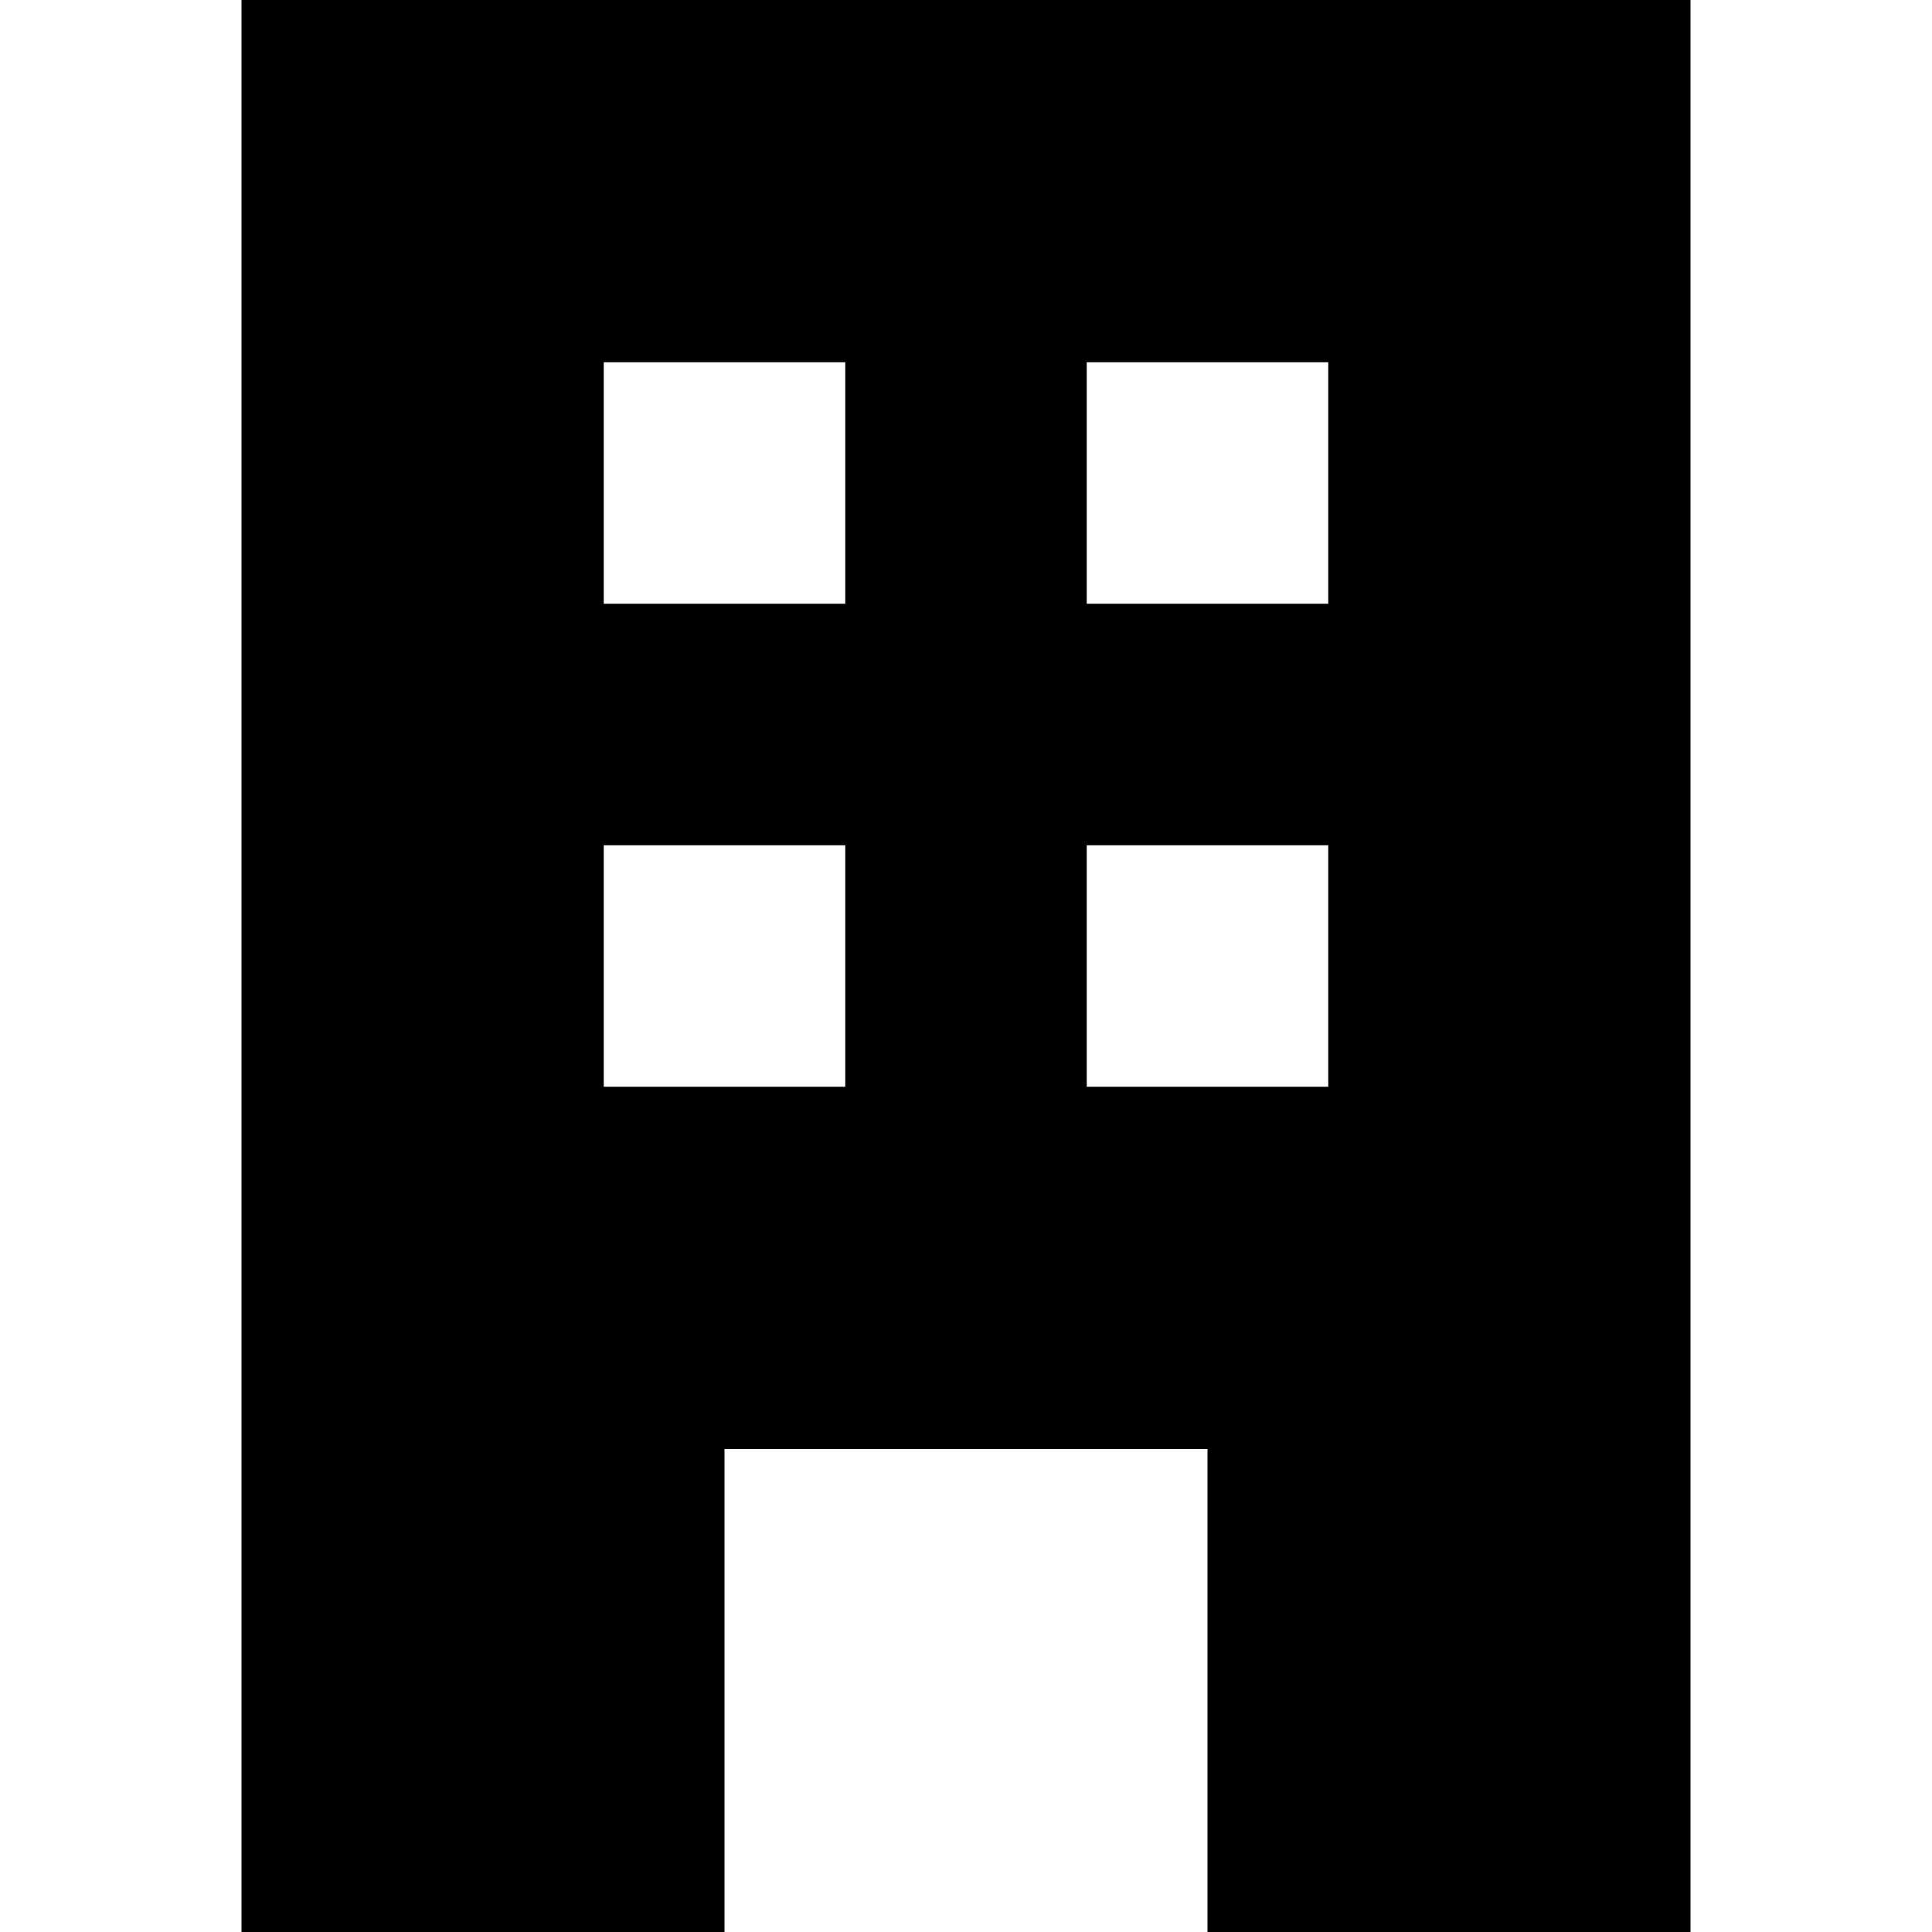
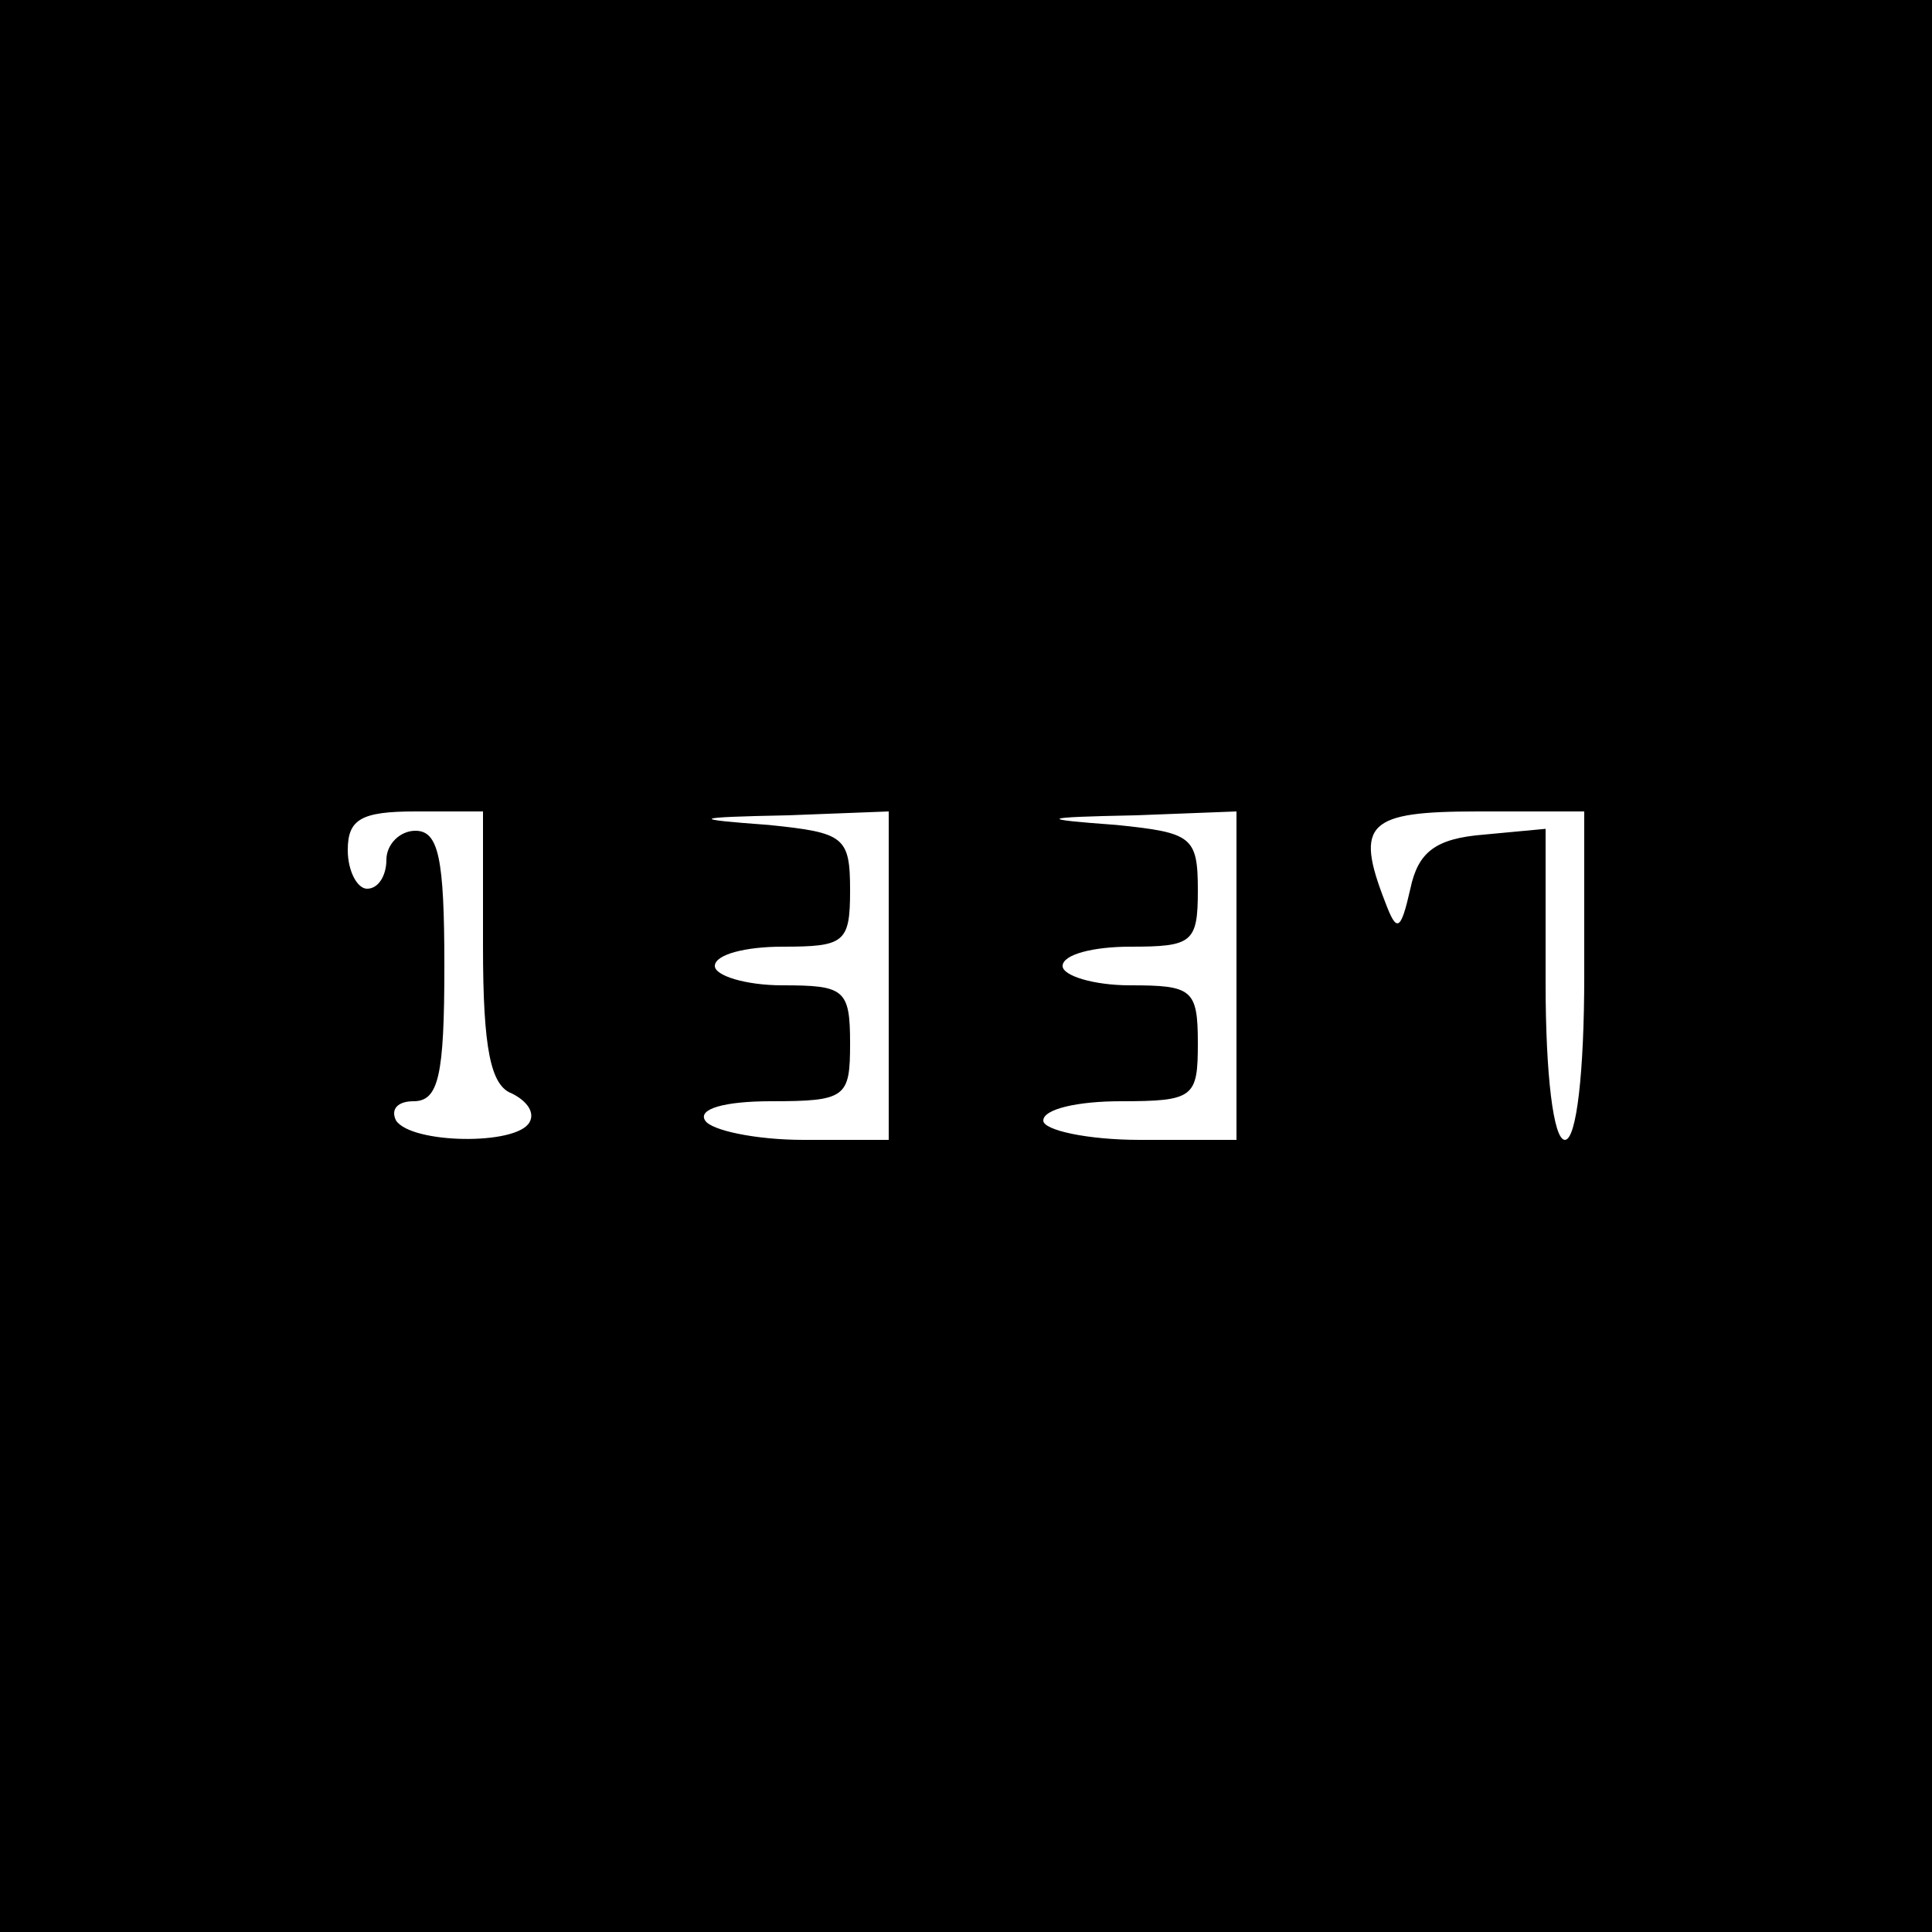
- <svg xmlns="http://www.w3.org/2000/svg" viewBox="0 0 16 16" fill="none">
-   <g id="SVGRepo_bgCarrier" stroke-width="0" />
-   <g id="SVGRepo_tracerCarrier" stroke-linecap="round" stroke-linejoin="round" />
-   <g id="SVGRepo_iconCarrier">
-     <path fill-rule="evenodd" clip-rule="evenodd" d="M14 0H2V16H6V12H10V16H14V0ZM5 3H7V5H5V3ZM7 7H5V9H7V7ZM9 3H11V5H9V3ZM11 7H9V9H11V7Z" fill="#000000" />
+ <svg xmlns="http://www.w3.org/2000/svg" version="1.0" width="100pt" height="100pt" viewBox="0 0 100 100" preserveAspectRatio="xMidYMid meet">
+   <g transform="translate(0,100) scale(0.1,-0.1)" fill="#000000" stroke="none">
+     <path d="M0 500 l0 -500 500 0 500 0 0 500 0 500 -500 0 -500 0 0 -500z m250 10 c0 -53 4 -72 15 -76 8 -4 12 -10 9 -15 -7 -12 -61 -11 -69 1 -3 6 1 10 9 10 13 0 16 13 16 70 0 56 -3 70 -15 70 -8 0 -15 -7 -15 -15 0 -8 -4 -15 -10 -15 -5 0 -10 9 -10 20 0 16 7 20 35 20 l35 0 0 -70z m210 -15 l0 -85 -44 0 c-25 0 -48 5 -51 10 -4 6 10 10 34 10 39 0 41 2 41 30 0 28 -3 30 -35 30 -19 0 -35 5 -35 10 0 6 16 10 35 10 32 0 35 2 35 29 0 28 -3 30 -42 34 -41 3 -41 4 10 5 l52 2 0 -85z m180 0 l0 -85 -50 0 c-27 0 -50 5 -50 10 0 6 18 10 40 10 38 0 40 2 40 30 0 28 -3 30 -35 30 -19 0 -35 5 -35 10 0 6 16 10 35 10 32 0 35 2 35 29 0 28 -3 30 -42 34 -41 3 -41 4 10 5 l52 2 0 -85z m180 0 c0 -50 -4 -85 -10 -85 -6 0 -10 34 -10 81 l0 80 -32 -3 c-25 -2 -34 -9 -38 -28 -5 -22 -7 -23 -13 -7 -16 41 -9 47 48 47 l55 0 0 -85z" />
  </g>
</svg>
